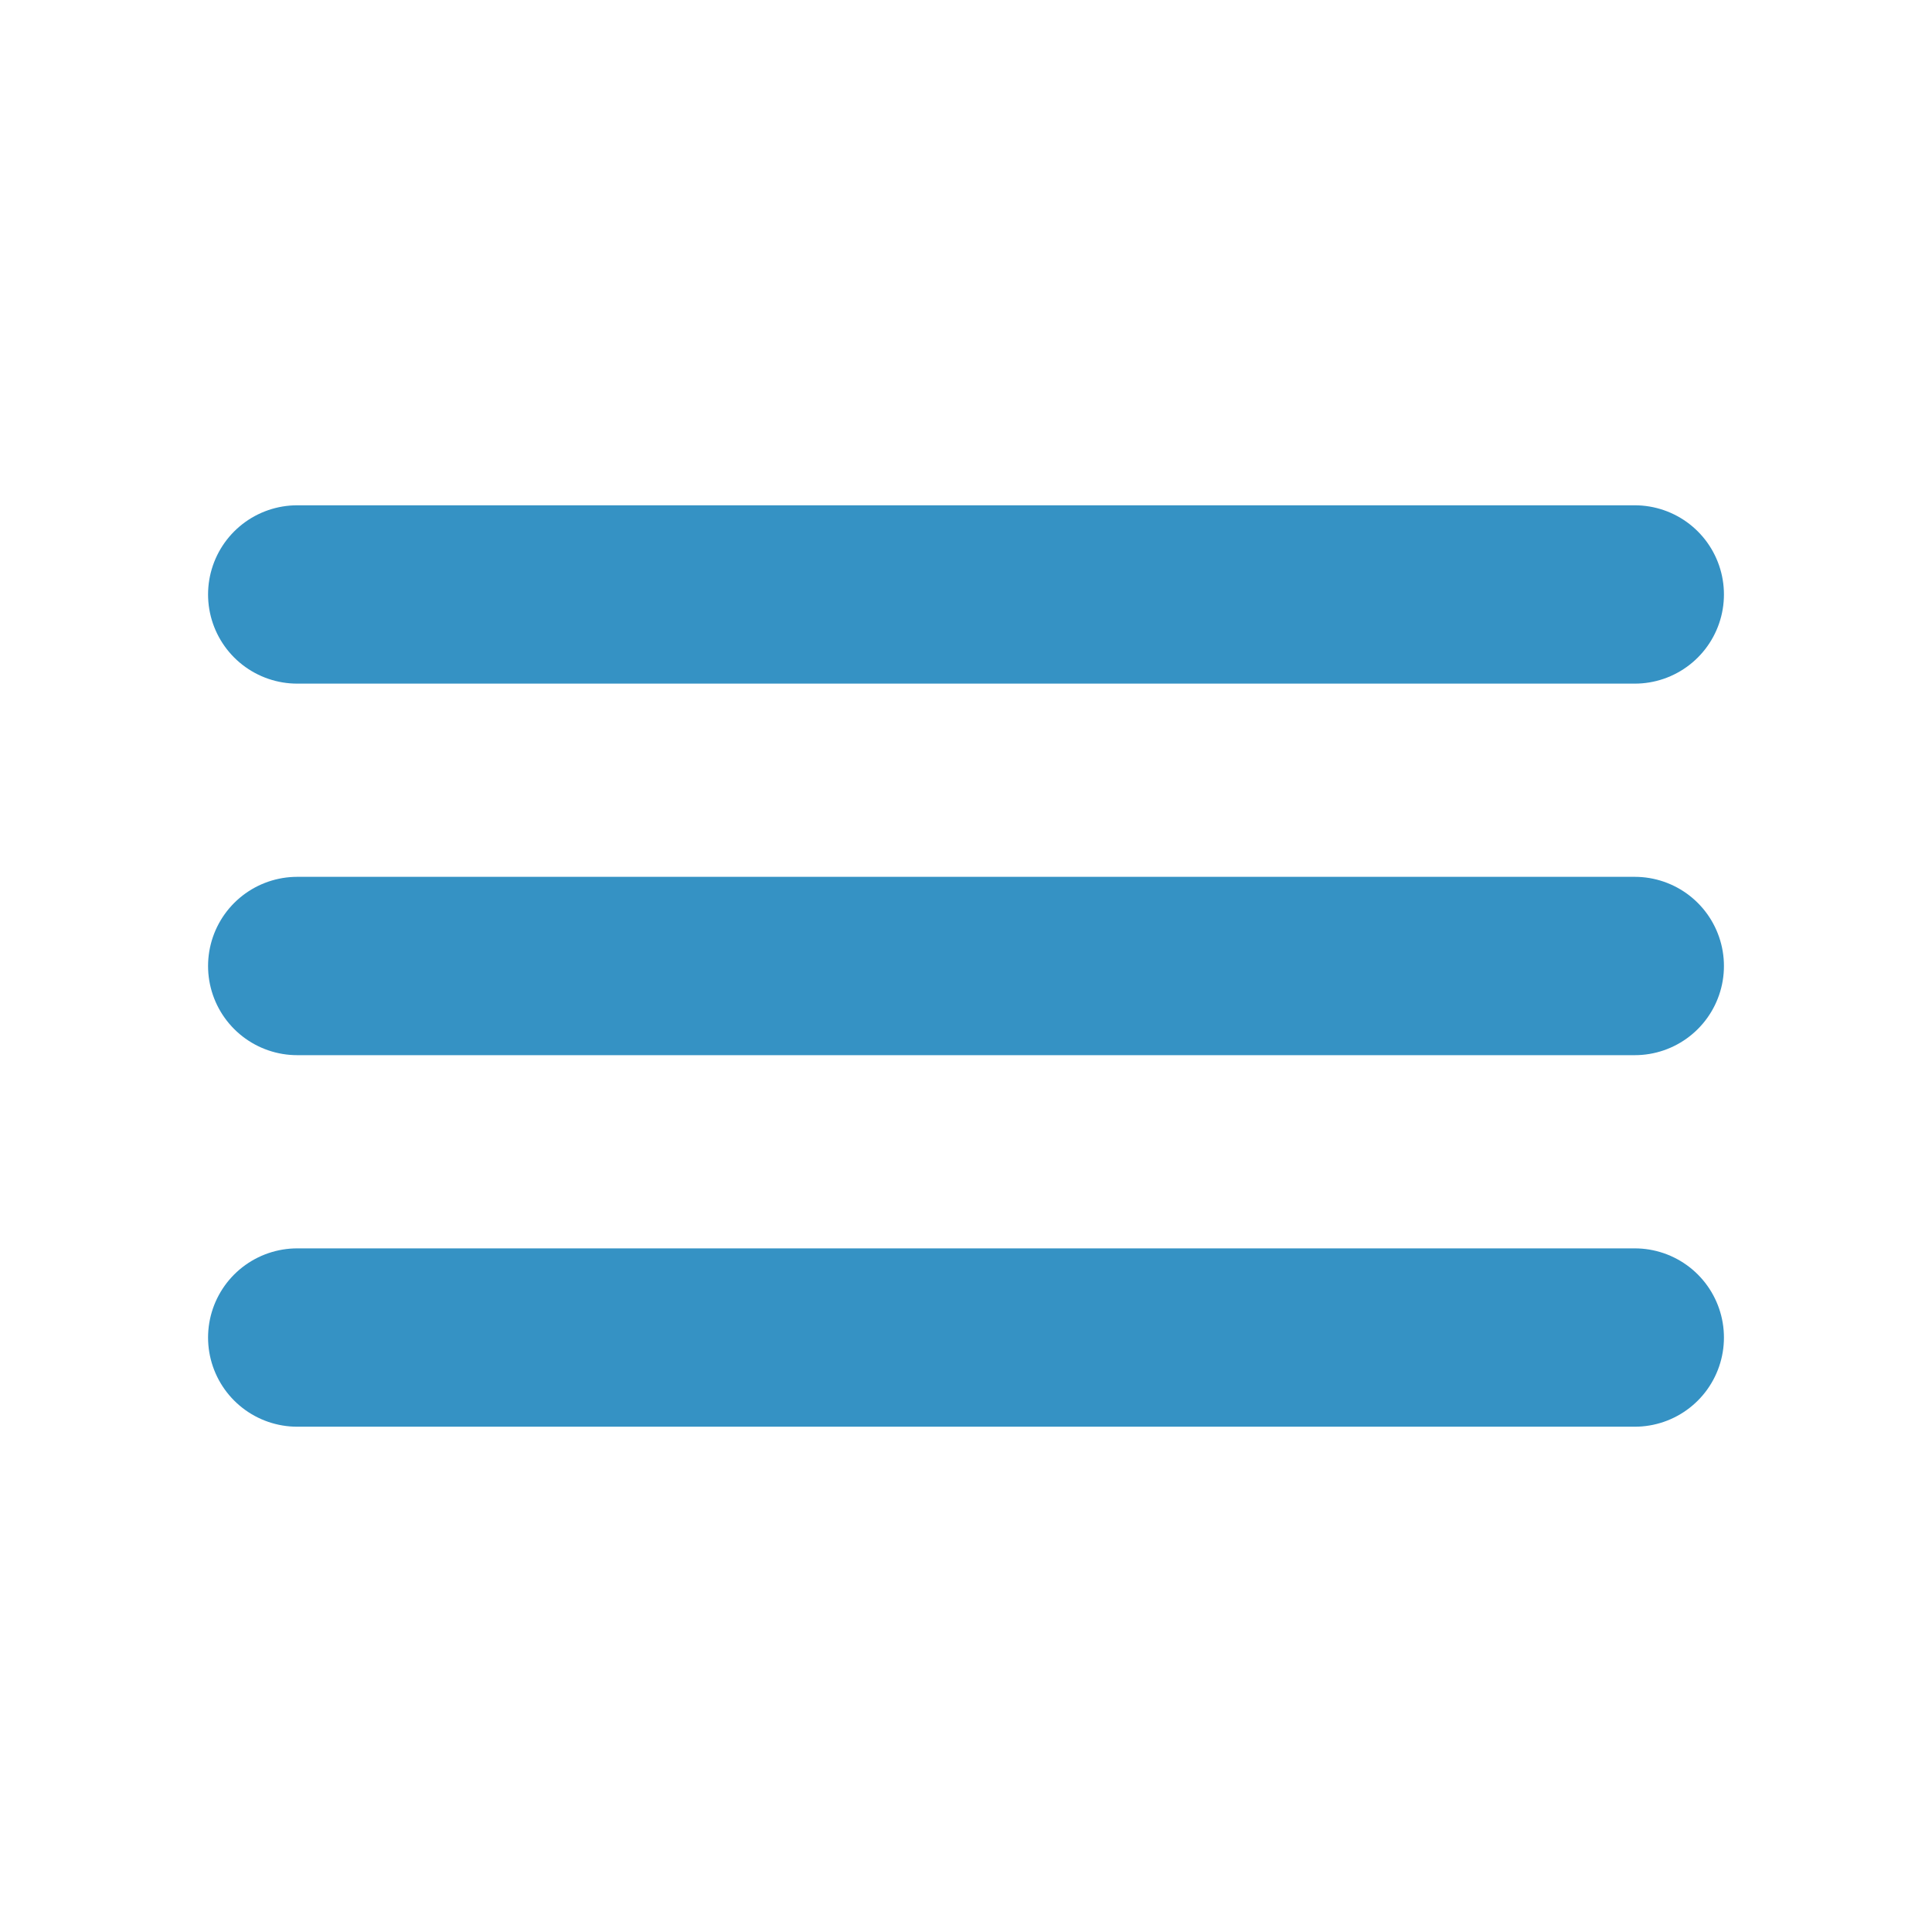
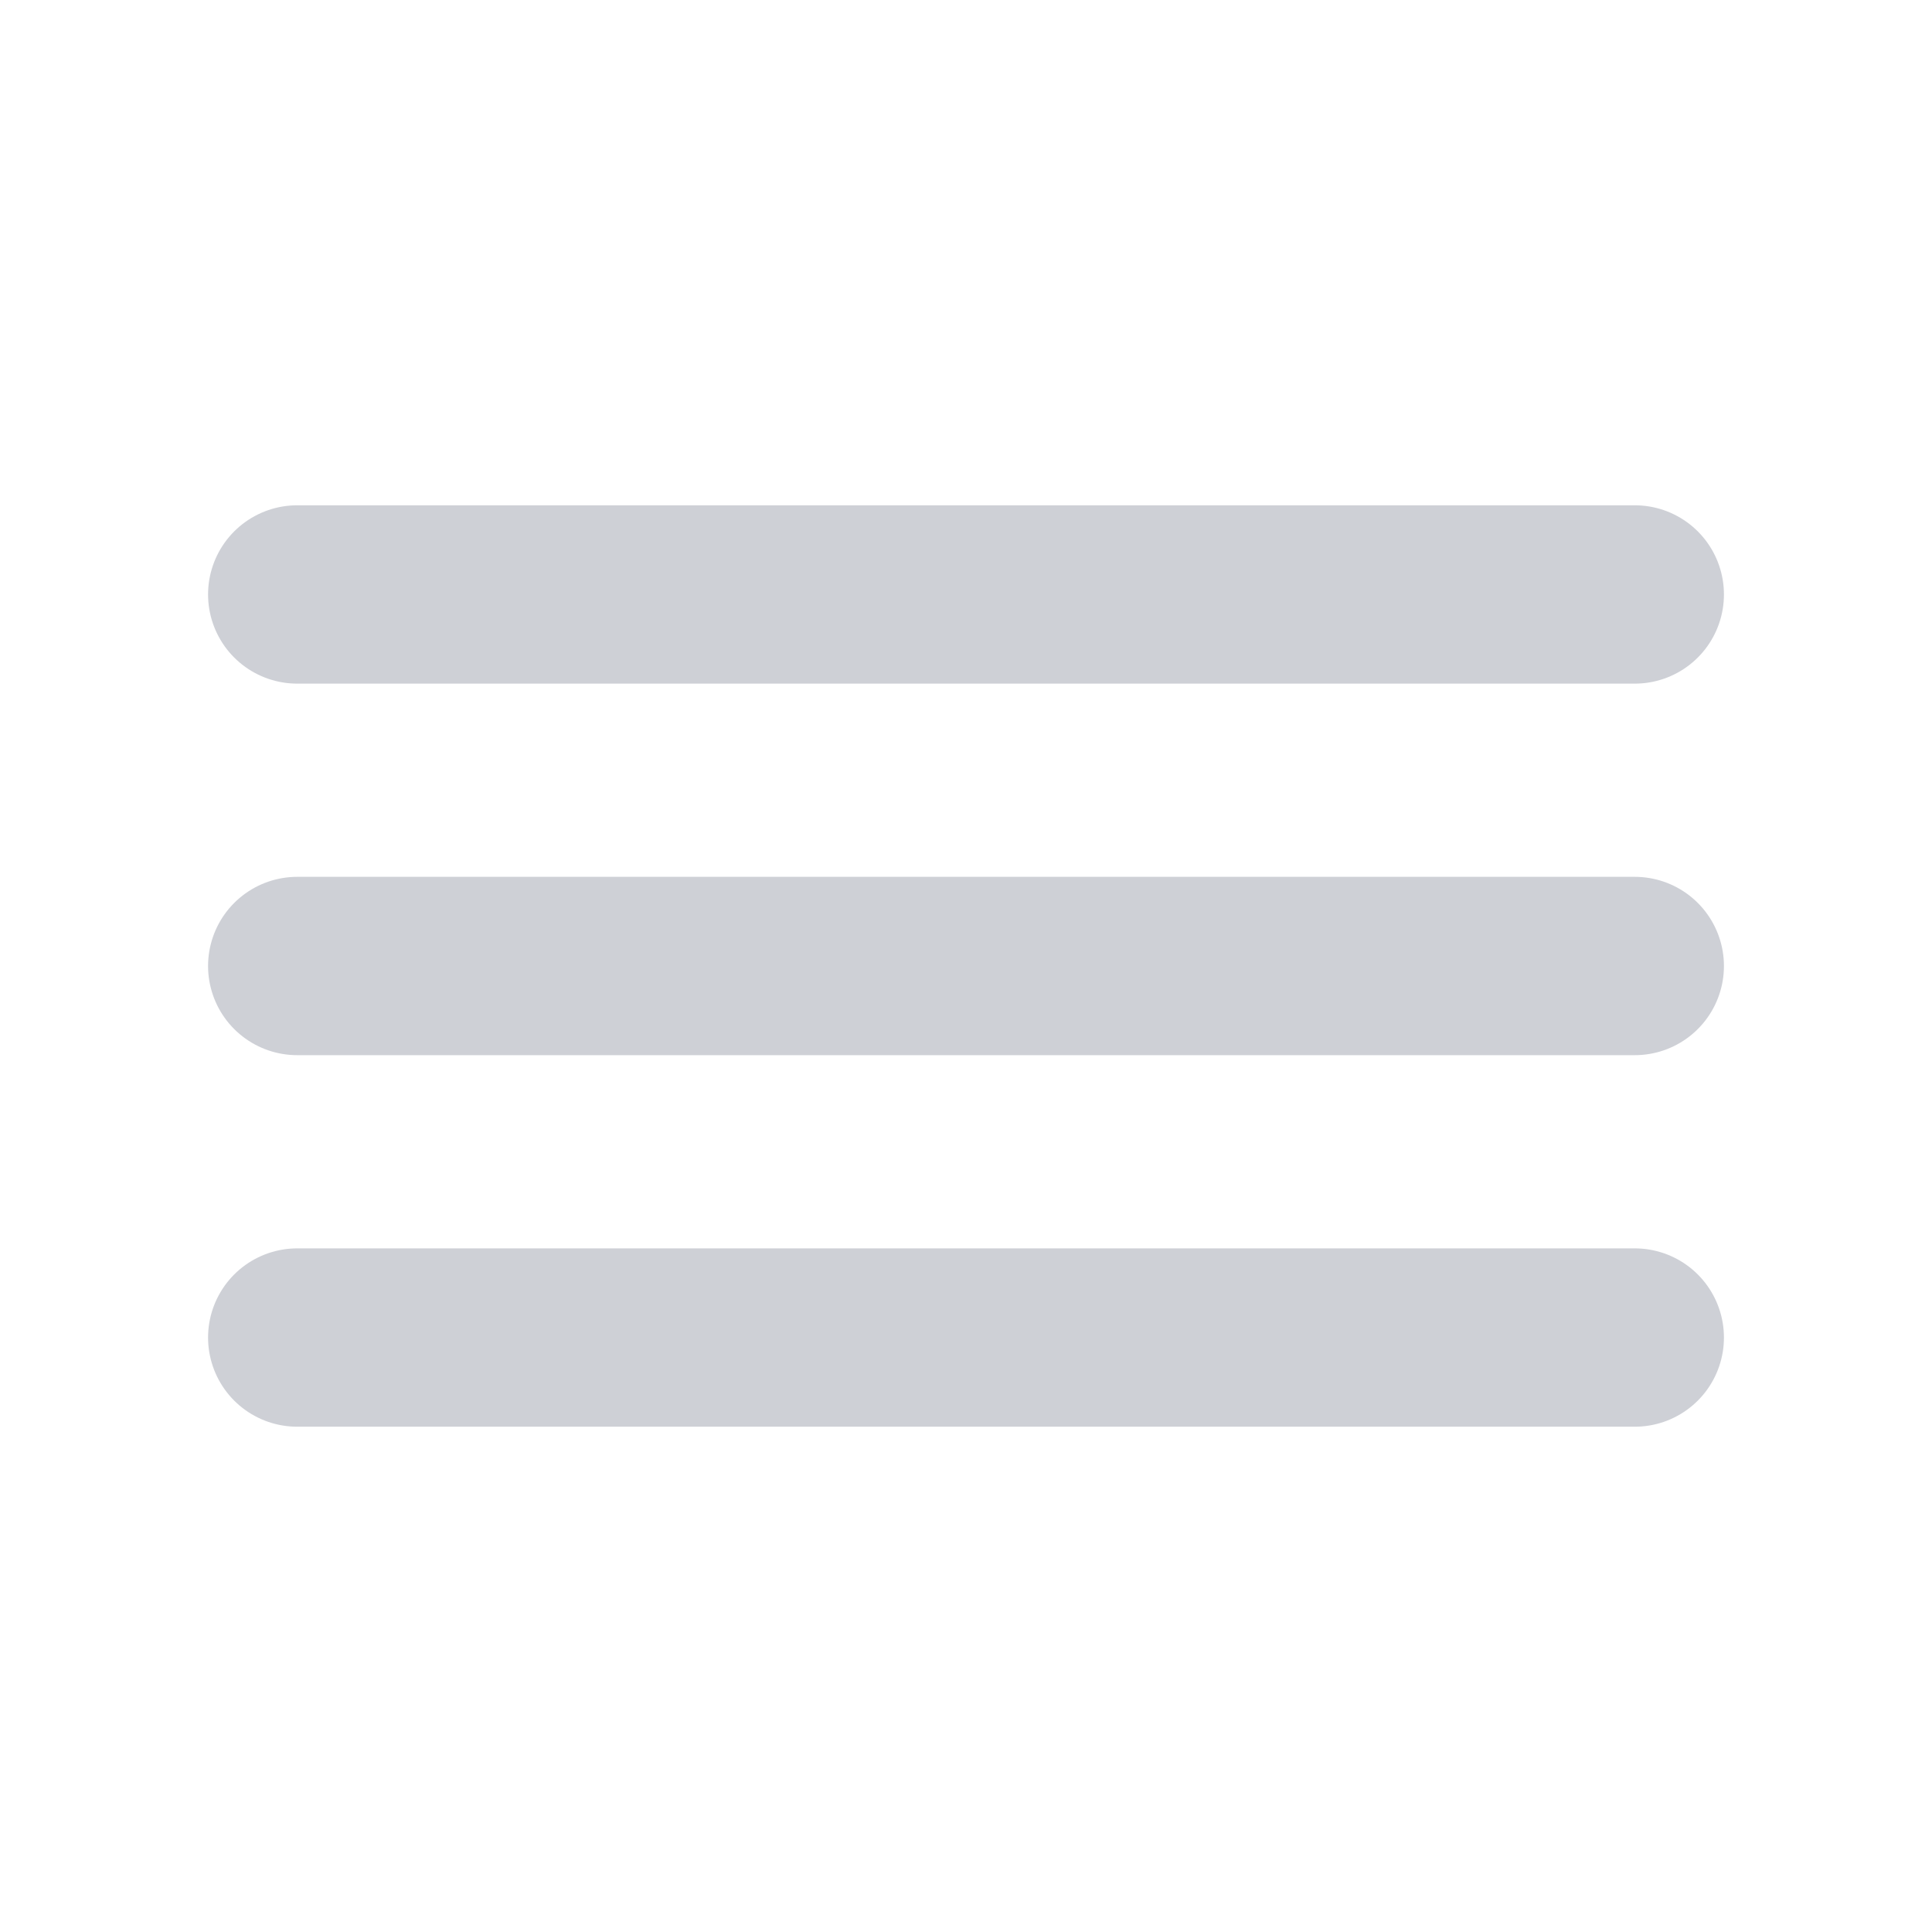
<svg xmlns="http://www.w3.org/2000/svg" width="13" height="13" viewBox="0 0 13 13" fill="none">
-   <path d="M2 4 L11 4" stroke="#3592C4" stroke-width="1.2" stroke-linecap="round" />
-   <path d="M2 6.5 L11 6.5" stroke="#3592C4" stroke-width="1.2" stroke-linecap="round" />
-   <path d="M2 9 L11 9" stroke="#3592C4" stroke-width="1.2" stroke-linecap="round" />
+   <path d="M2 4 L11 4" stroke="#CED0D6" stroke-width="1.2" stroke-linecap="round" />
+   <path d="M2 6.5 L11 6.5" stroke="#CED0D6" stroke-width="1.2" stroke-linecap="round" />
+   <path d="M2 9 L11 9" stroke="#CED0D6" stroke-width="1.2" stroke-linecap="round" />
</svg>
